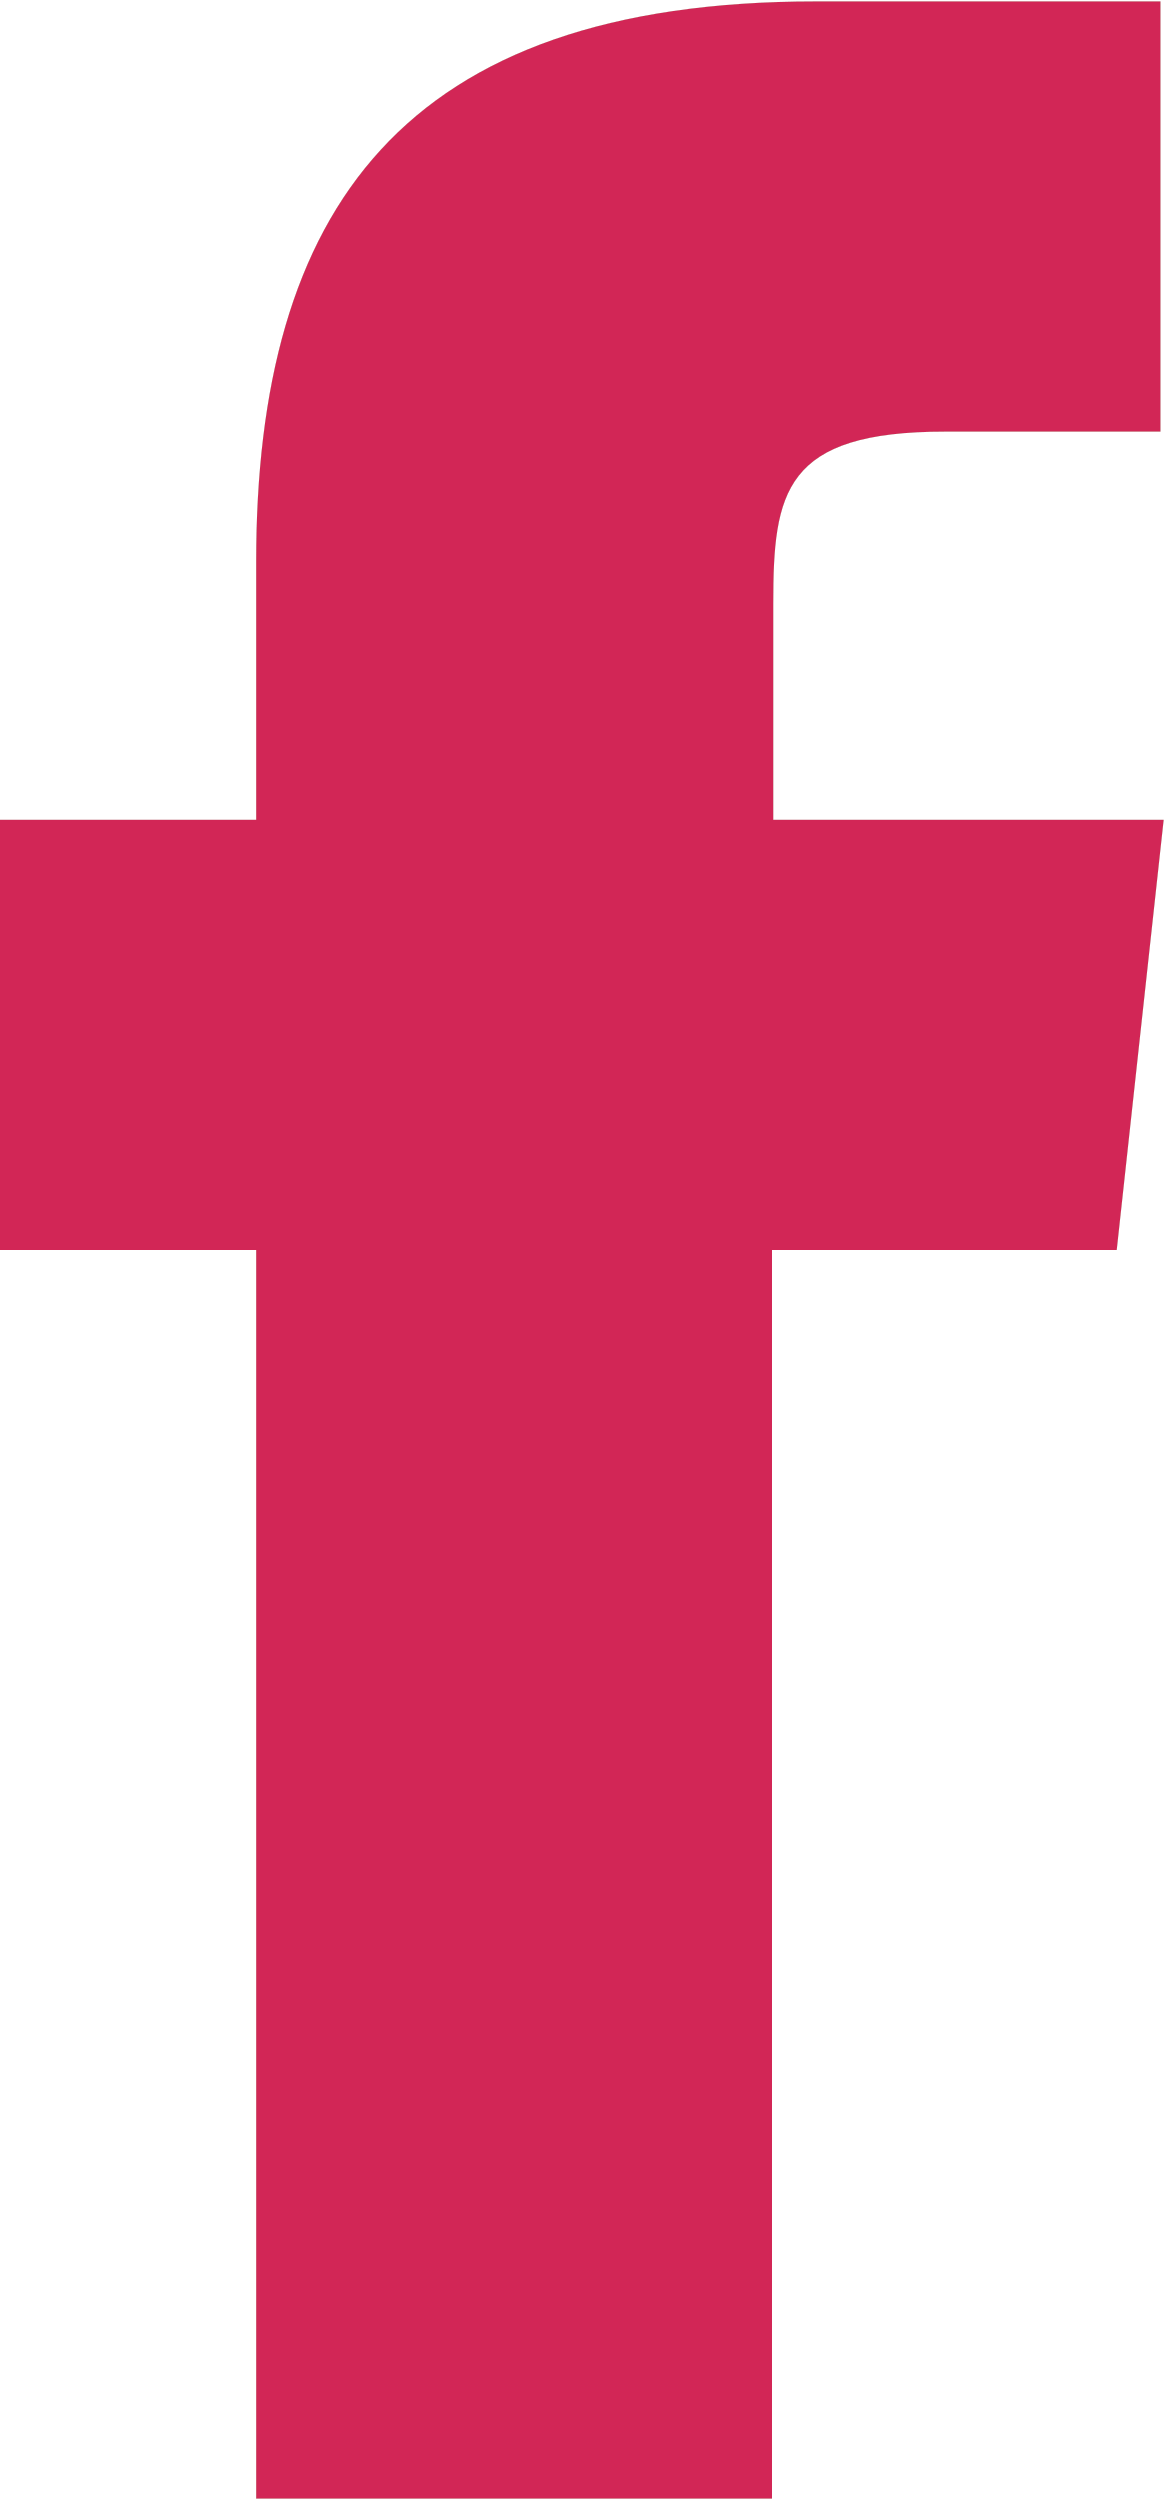
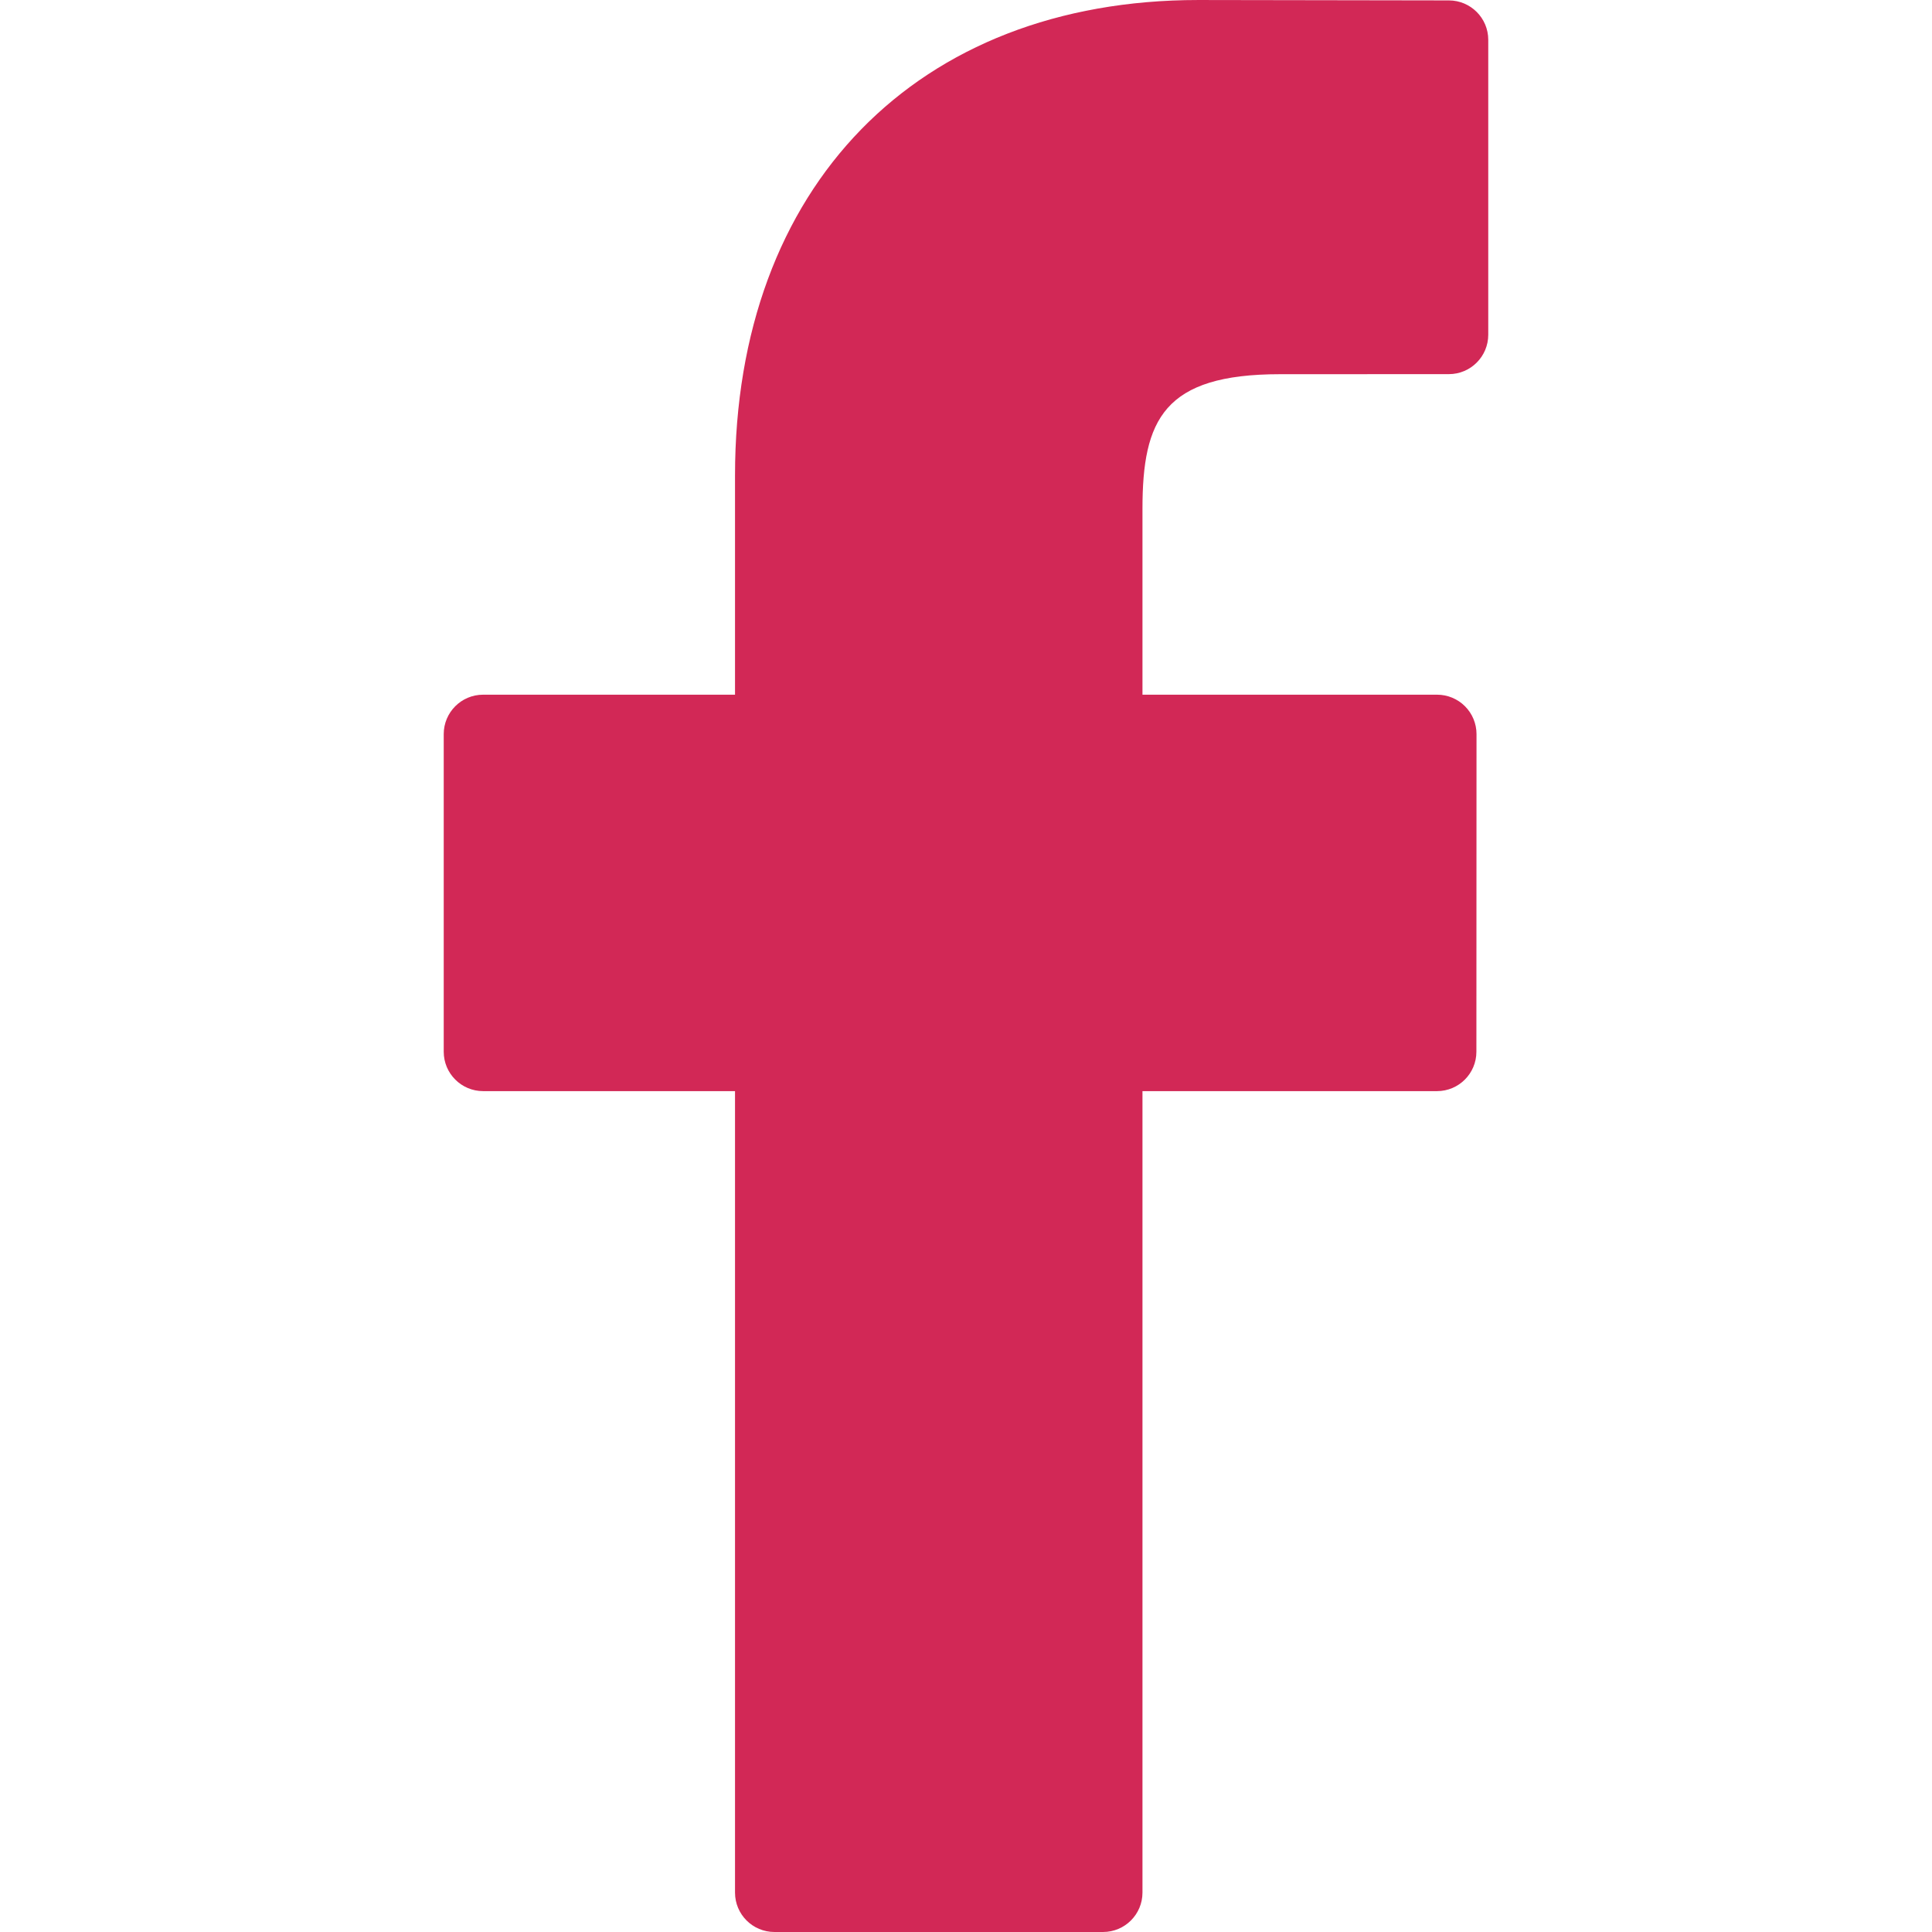
- <svg xmlns="http://www.w3.org/2000/svg" width="8.313" height="17.84" viewBox="0 0 8.313 17.84">
-   <defs>
-     <style>
-       .cls-1 {
-         fill: #b8b8b8;
-         fill-rule: evenodd;
-         filter: url(#filter);
-       }
-     </style>
-     <filter id="filter" x="636.031" y="1627.69" width="8.313" height="17.84" filterUnits="userSpaceOnUse">
-       <feFlood result="flood" flood-color="#d22856" />
-       <feComposite result="composite" operator="in" in2="SourceGraphic" />
-       <feBlend result="blend" in2="SourceGraphic" />
-     </filter>
-   </defs>
-   <path id="facebook_copy" data-name="facebook copy" class="cls-1" d="M641.544,1645.52h-3.685v-8.91h-1.842v-3.07h1.842v-1.84c0-2.51,1.04-4,3.993-4h2.46v3.07h-1.537c-1.15,0-1.226.43-1.226,1.23l0,1.54h2.786L644,1636.61h-2.46v8.91Z" transform="translate(-636.031 -1627.69)" />
+ <svg xmlns="http://www.w3.org/2000/svg" version="1.1" id="Capa_1" x="0px" y="0px" width="512px" height="512px" viewBox="0 0 96.124 96.123" style="enable-background:new 0 0 96.124 96.123;" xml:space="preserve">
+   <g>
+     <path d="M72.089,0.02L59.624,0C45.62,0,36.57,9.285,36.57,23.656v10.907H24.037c-1.083,0-1.96,0.878-1.96,1.961v15.803   c0,1.083,0.878,1.96,1.96,1.96h12.533v39.876c0,1.083,0.877,1.96,1.96,1.96h16.352c1.083,0,1.96-0.878,1.96-1.96V54.287h14.654   c1.083,0,1.96-0.877,1.96-1.96l0.006-15.803c0-0.52-0.207-1.018-0.574-1.386c-0.367-0.368-0.867-0.575-1.387-0.575H56.842v-9.246   c0-4.444,1.059-6.7,6.848-6.7l8.397-0.003c1.082,0,1.959-0.878,1.959-1.96V1.98C74.046,0.899,73.17,0.022,72.089,0.02z" fill="#d22856" />
+   </g>
+   <g>
+ </g>
+   <g>
+ </g>
+   <g>
+ </g>
+   <g>
+ </g>
+   <g>
+ </g>
+   <g>
+ </g>
+   <g>
+ </g>
+   <g>
+ </g>
+   <g>
+ </g>
+   <g>
+ </g>
+   <g>
+ </g>
+   <g>
+ </g>
+   <g>
+ </g>
+   <g>
+ </g>
+   <g>
+ </g>
</svg>
